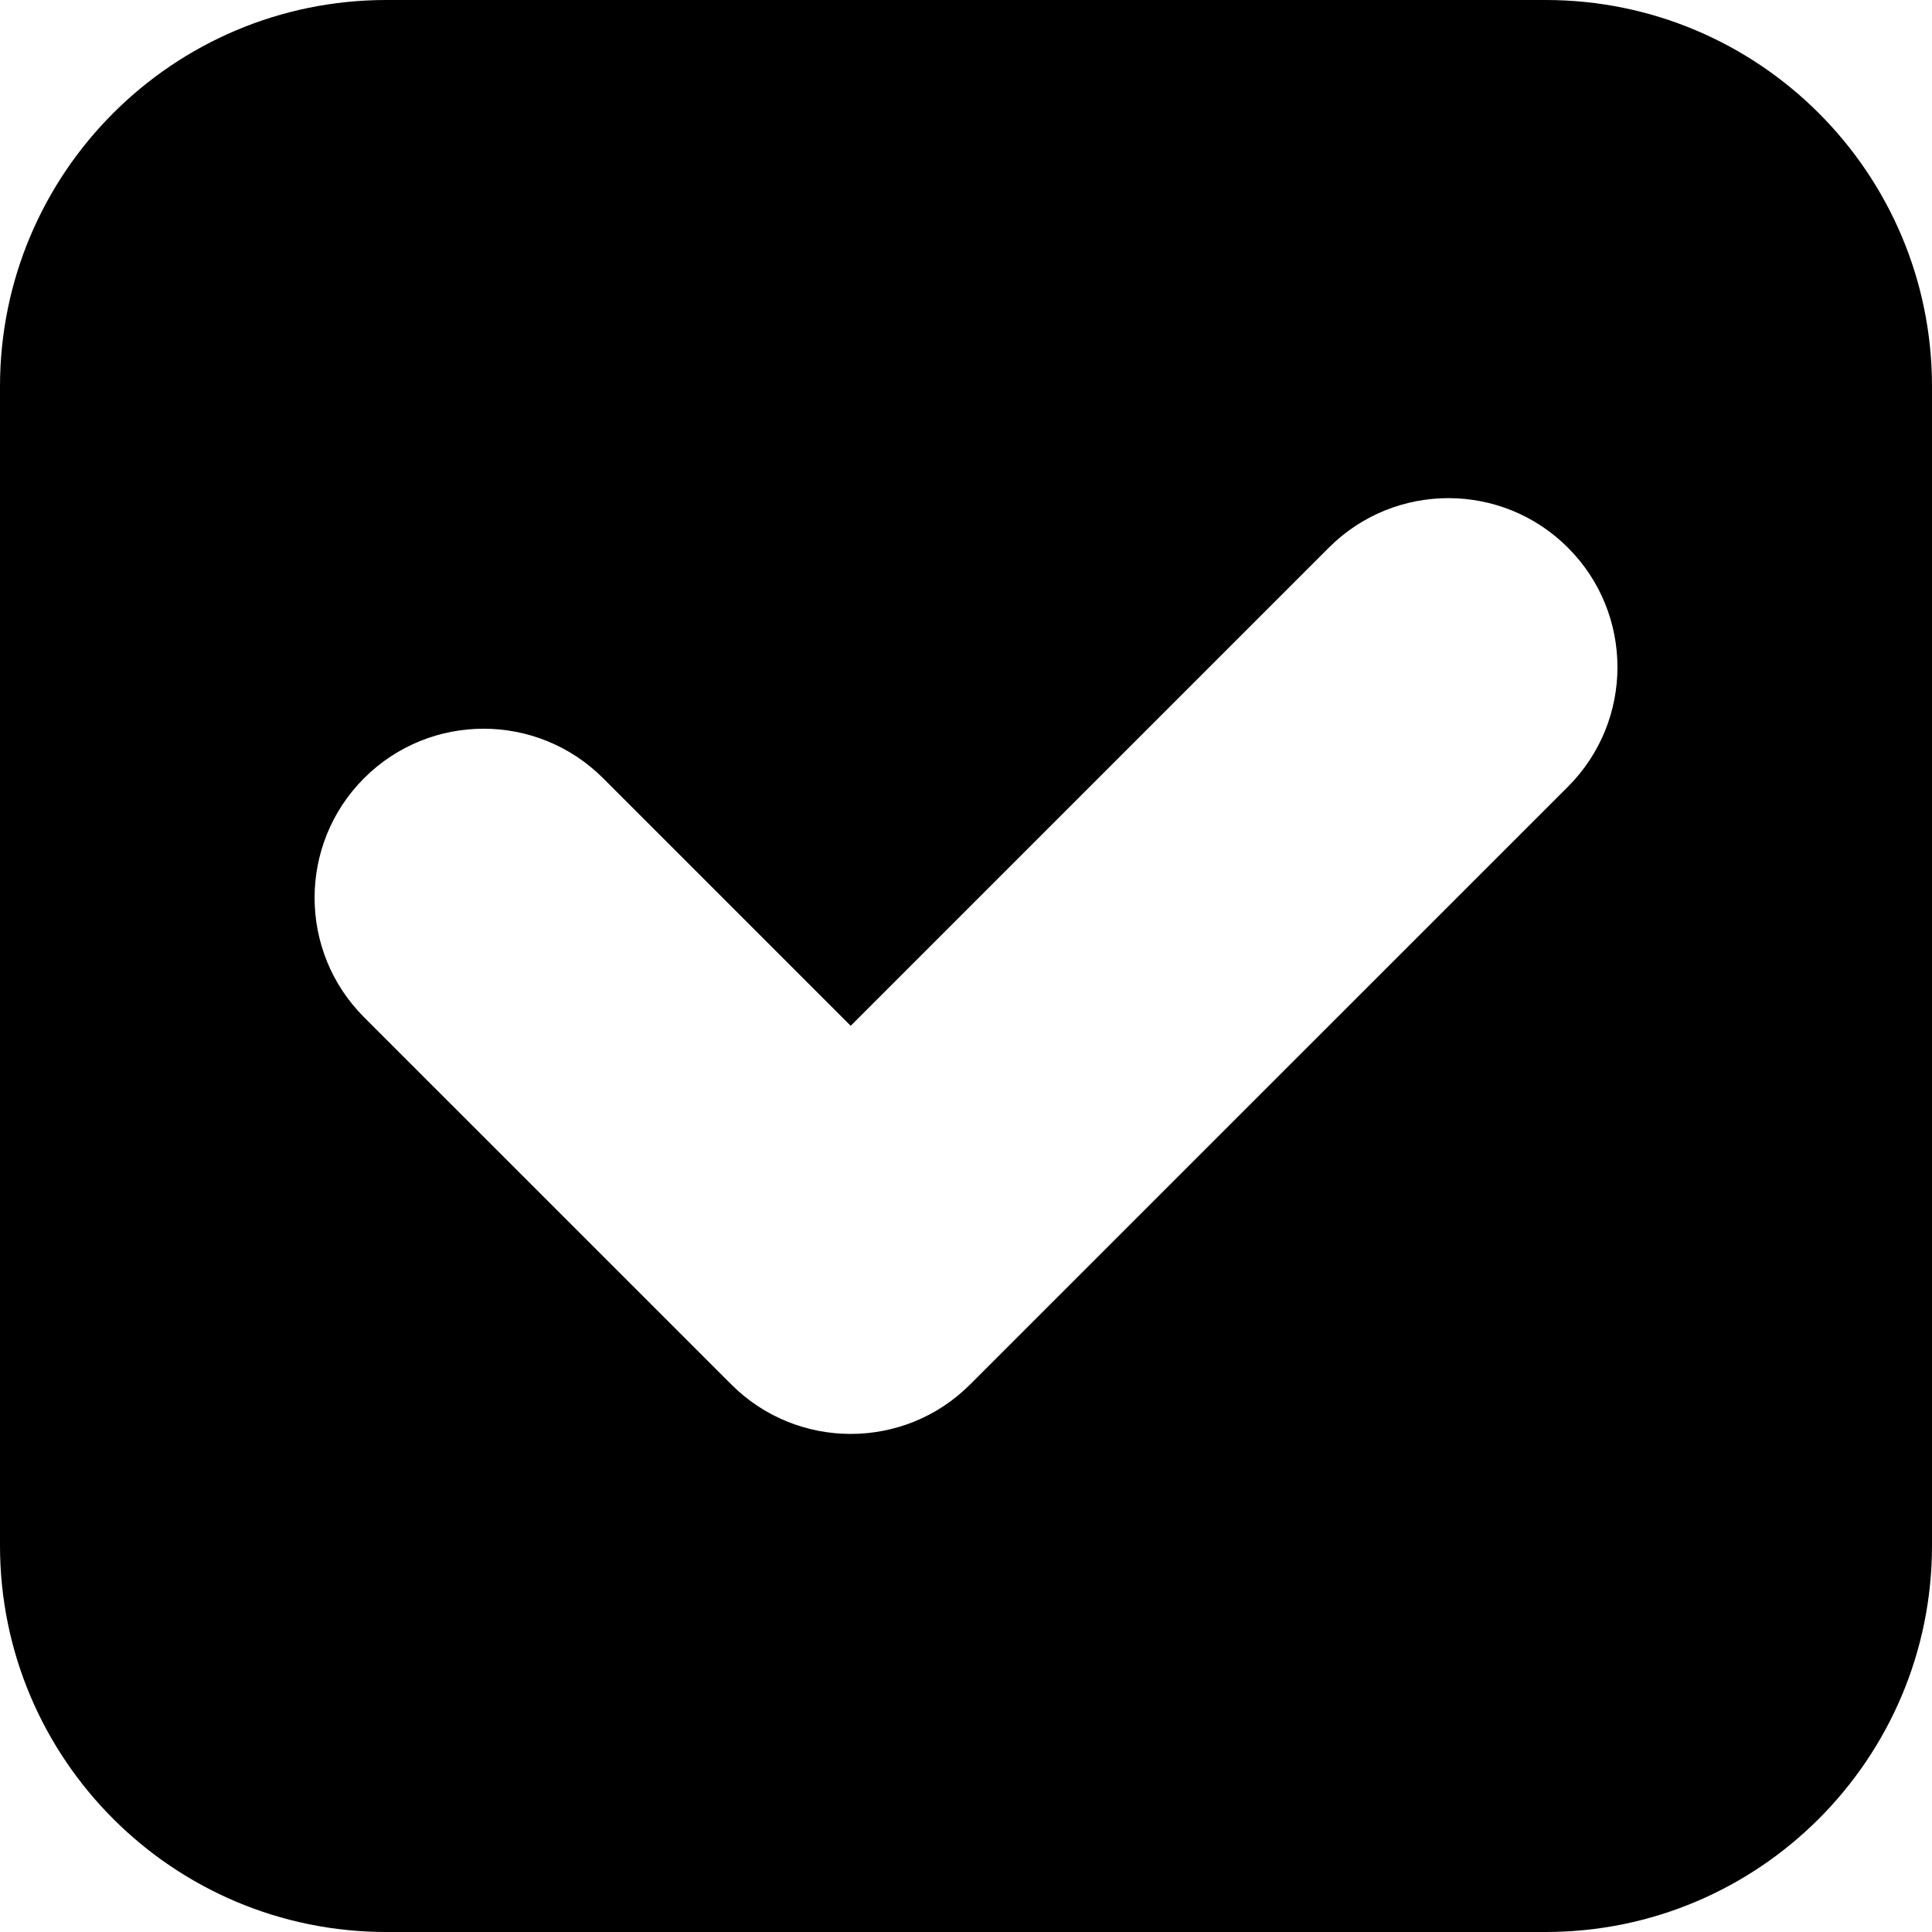
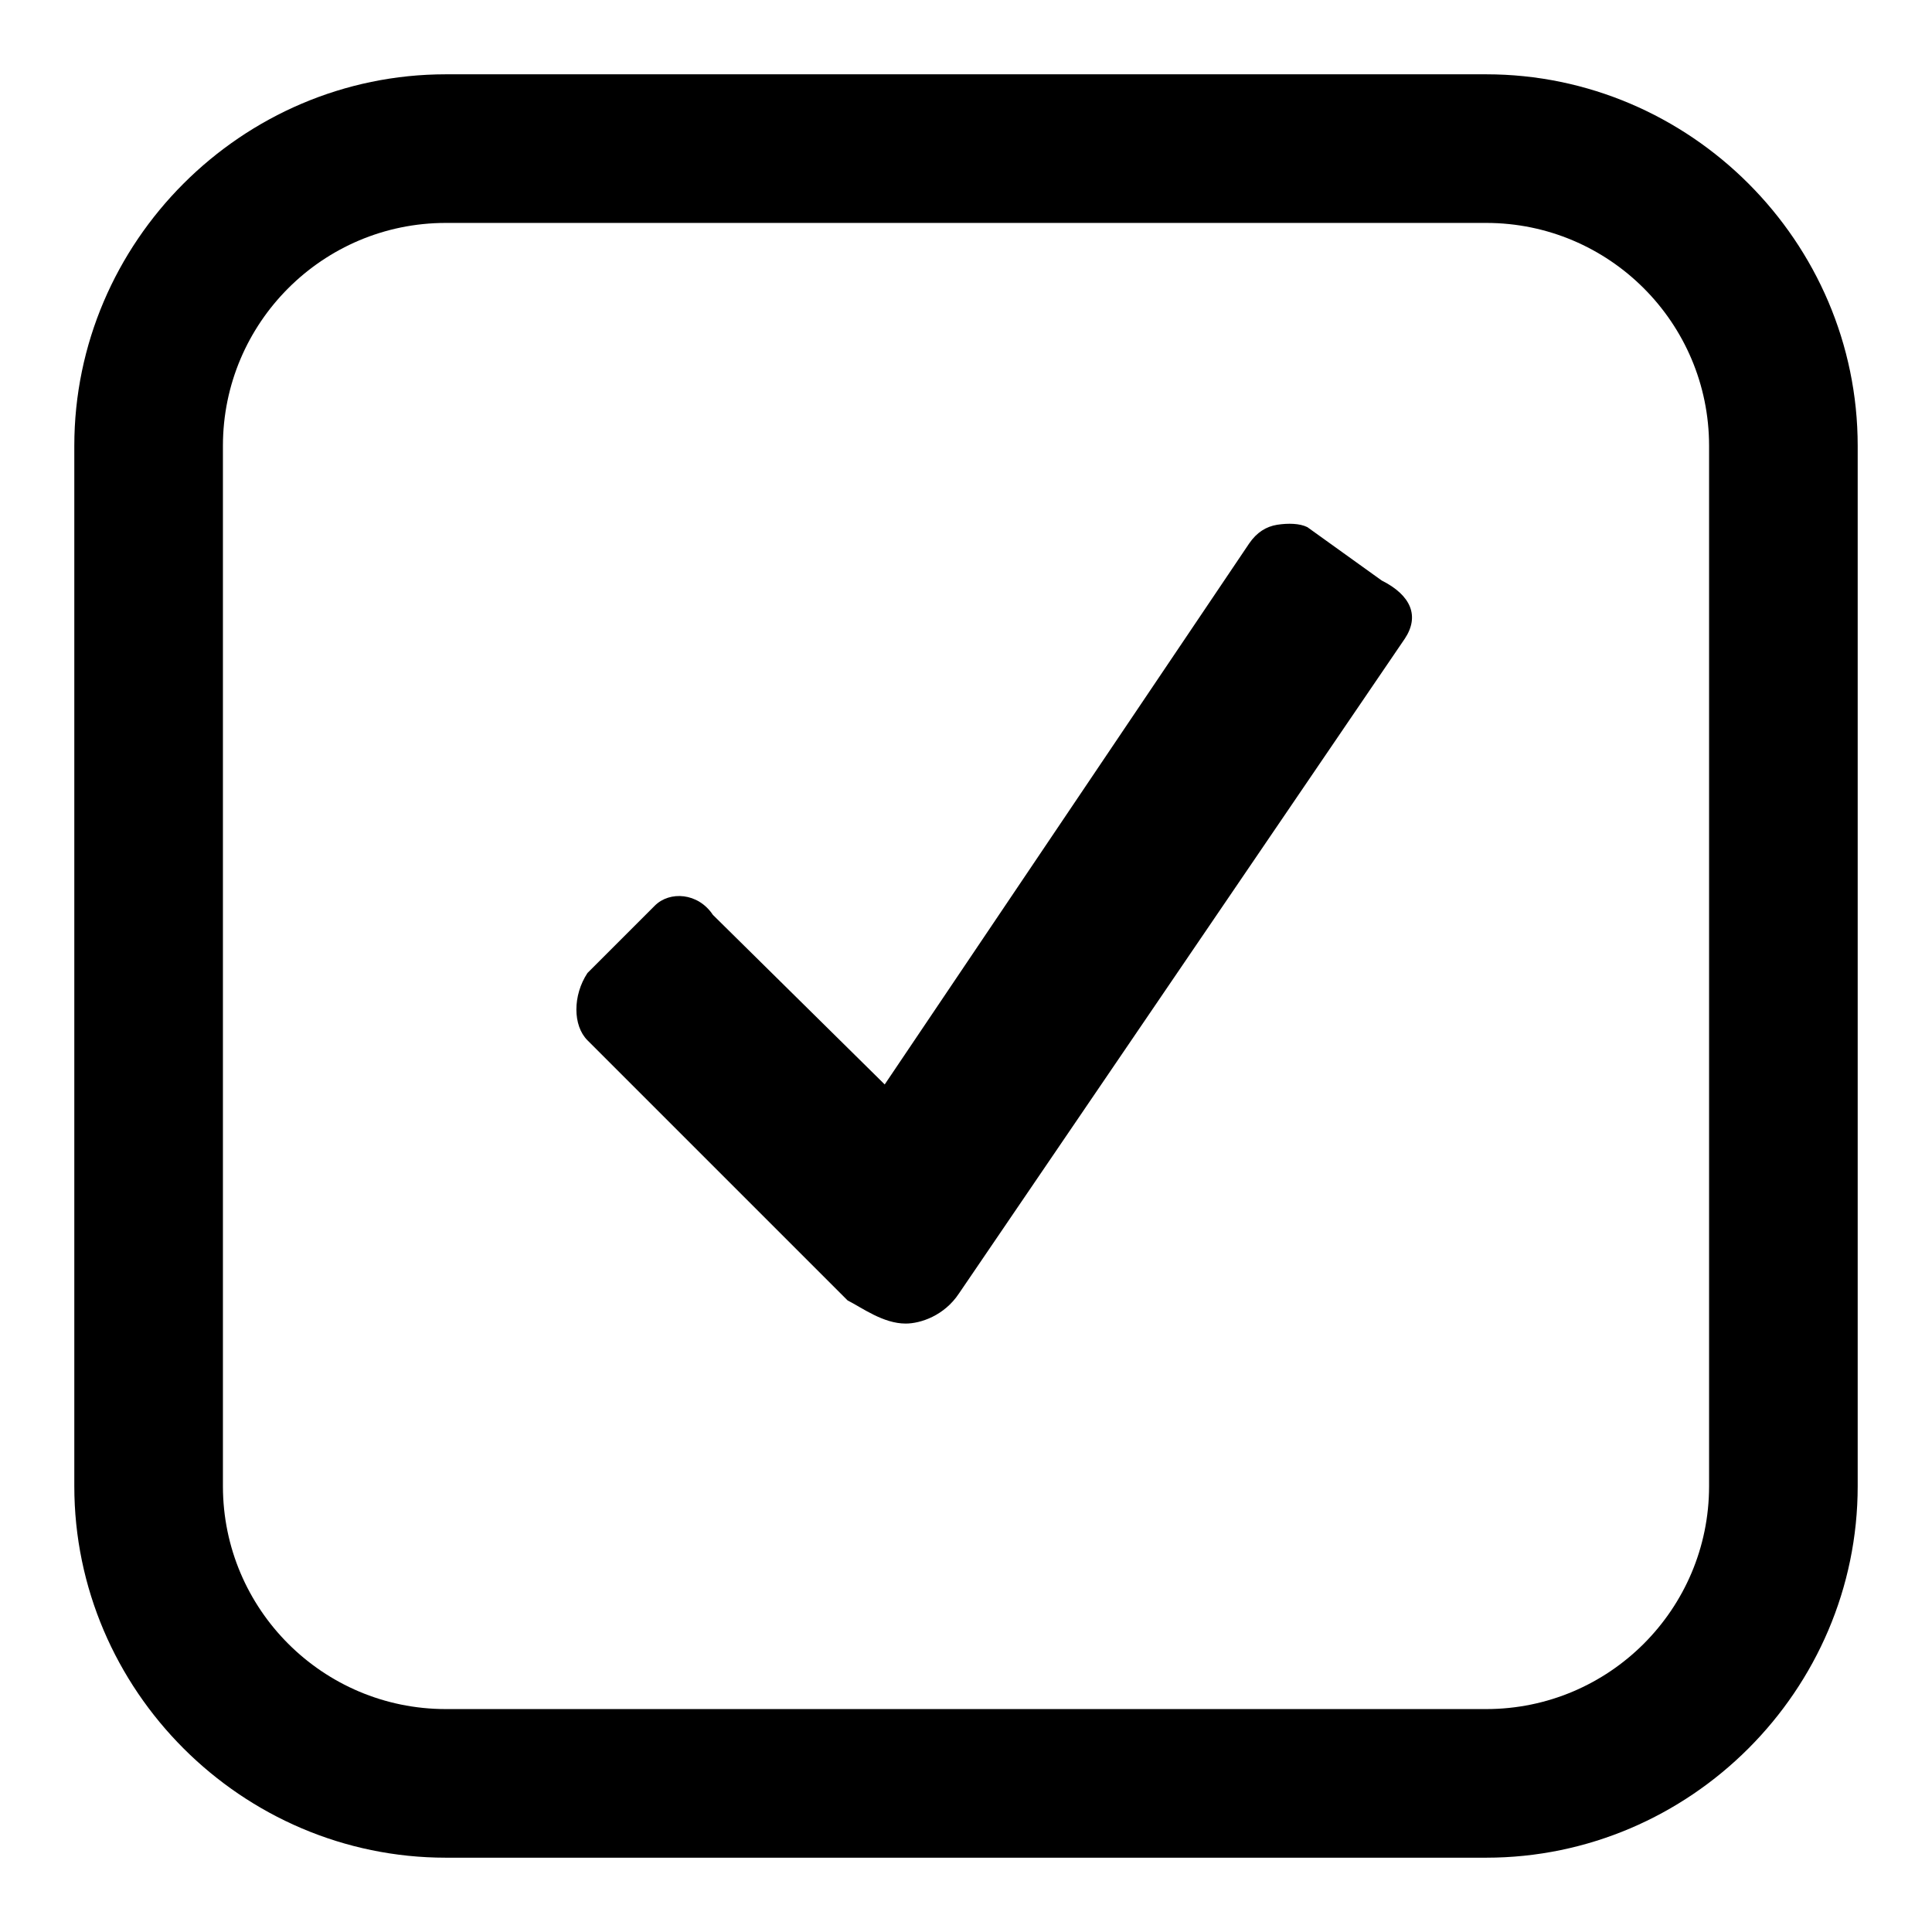
- <svg xmlns="http://www.w3.org/2000/svg" version="1.1" id="Capa_1" x="0px" y="0px" width="47px" height="47px" viewBox="0 0 47 47" style="enable-background:new 0 0 47 47;" xml:space="preserve">
-   <g>
-     <path d="M37.6,0H9.4C4.209,0,0,4.209,0,9.4v28.2C0,42.791,4.209,47,9.4,47h28.2c5.191,0,9.4-4.209,9.4-9.4V9.4   C47,4.209,42.791,0,37.6,0z M38.143,19.139L23.602,33.678c-0.803,0.805-1.854,1.205-2.906,1.205c-1.051,0-2.104-0.4-2.907-1.205   l-8.933-8.932c-1.604-1.604-1.604-4.208,0-5.814c1.607-1.606,4.209-1.606,5.816,0l6.023,6.023l11.633-11.633   c1.605-1.605,4.209-1.605,5.814,0C39.75,14.928,39.75,17.532,38.143,19.139z" />
-   </g>
-   <g>
- </g>
-   <g>
- </g>
-   <g>
- </g>
-   <g>
- </g>
-   <g>
- </g>
-   <g>
- </g>
-   <g>
- </g>
-   <g>
- </g>
-   <g>
- </g>
-   <g>
- </g>
-   <g>
- </g>
-   <g>
- </g>
-   <g>
- </g>
-   <g>
- </g>
-   <g>
- </g>
+ <svg xmlns="http://www.w3.org/2000/svg" fill="#000000" viewBox="0 0 26 26" width="26px" height="26px">
+   <path d="M 6 1 C 3.254 1 1 3.254 1 6 L 1 20 C 1 22.746 3.254 25 6 25 L 20 25 C 22.746 25 25 22.746 25 20 L 25 6 C 25 3.254 22.746 1 20 1 Z M 6 3 L 20 3 C 21.656 3 23 4.344 23 6 L 23 20 C 23 21.656 21.656 23 20 23 L 6 23 C 4.344 23 3 21.656 3 20 L 3 6 C 3 4.344 4.344 3 6 3 Z M 17.188 7.062 C 17.039 7.086 16.914 7.164 16.812 7.312 L 11.906 14.594 L 9.594 12.312 C 9.395 12.012 9.012 11.988 8.812 12.188 L 7.906 13.094 C 7.707 13.395 7.707 13.801 7.906 14 L 11.406 17.5 C 11.605 17.602 11.887 17.812 12.188 17.812 C 12.387 17.812 12.707 17.707 12.906 17.406 L 18.906 8.594 C 19.105 8.293 18.992 8.012 18.594 7.812 L 17.594 7.094 C 17.492 7.043 17.336 7.039 17.188 7.062 Z" />
</svg>
